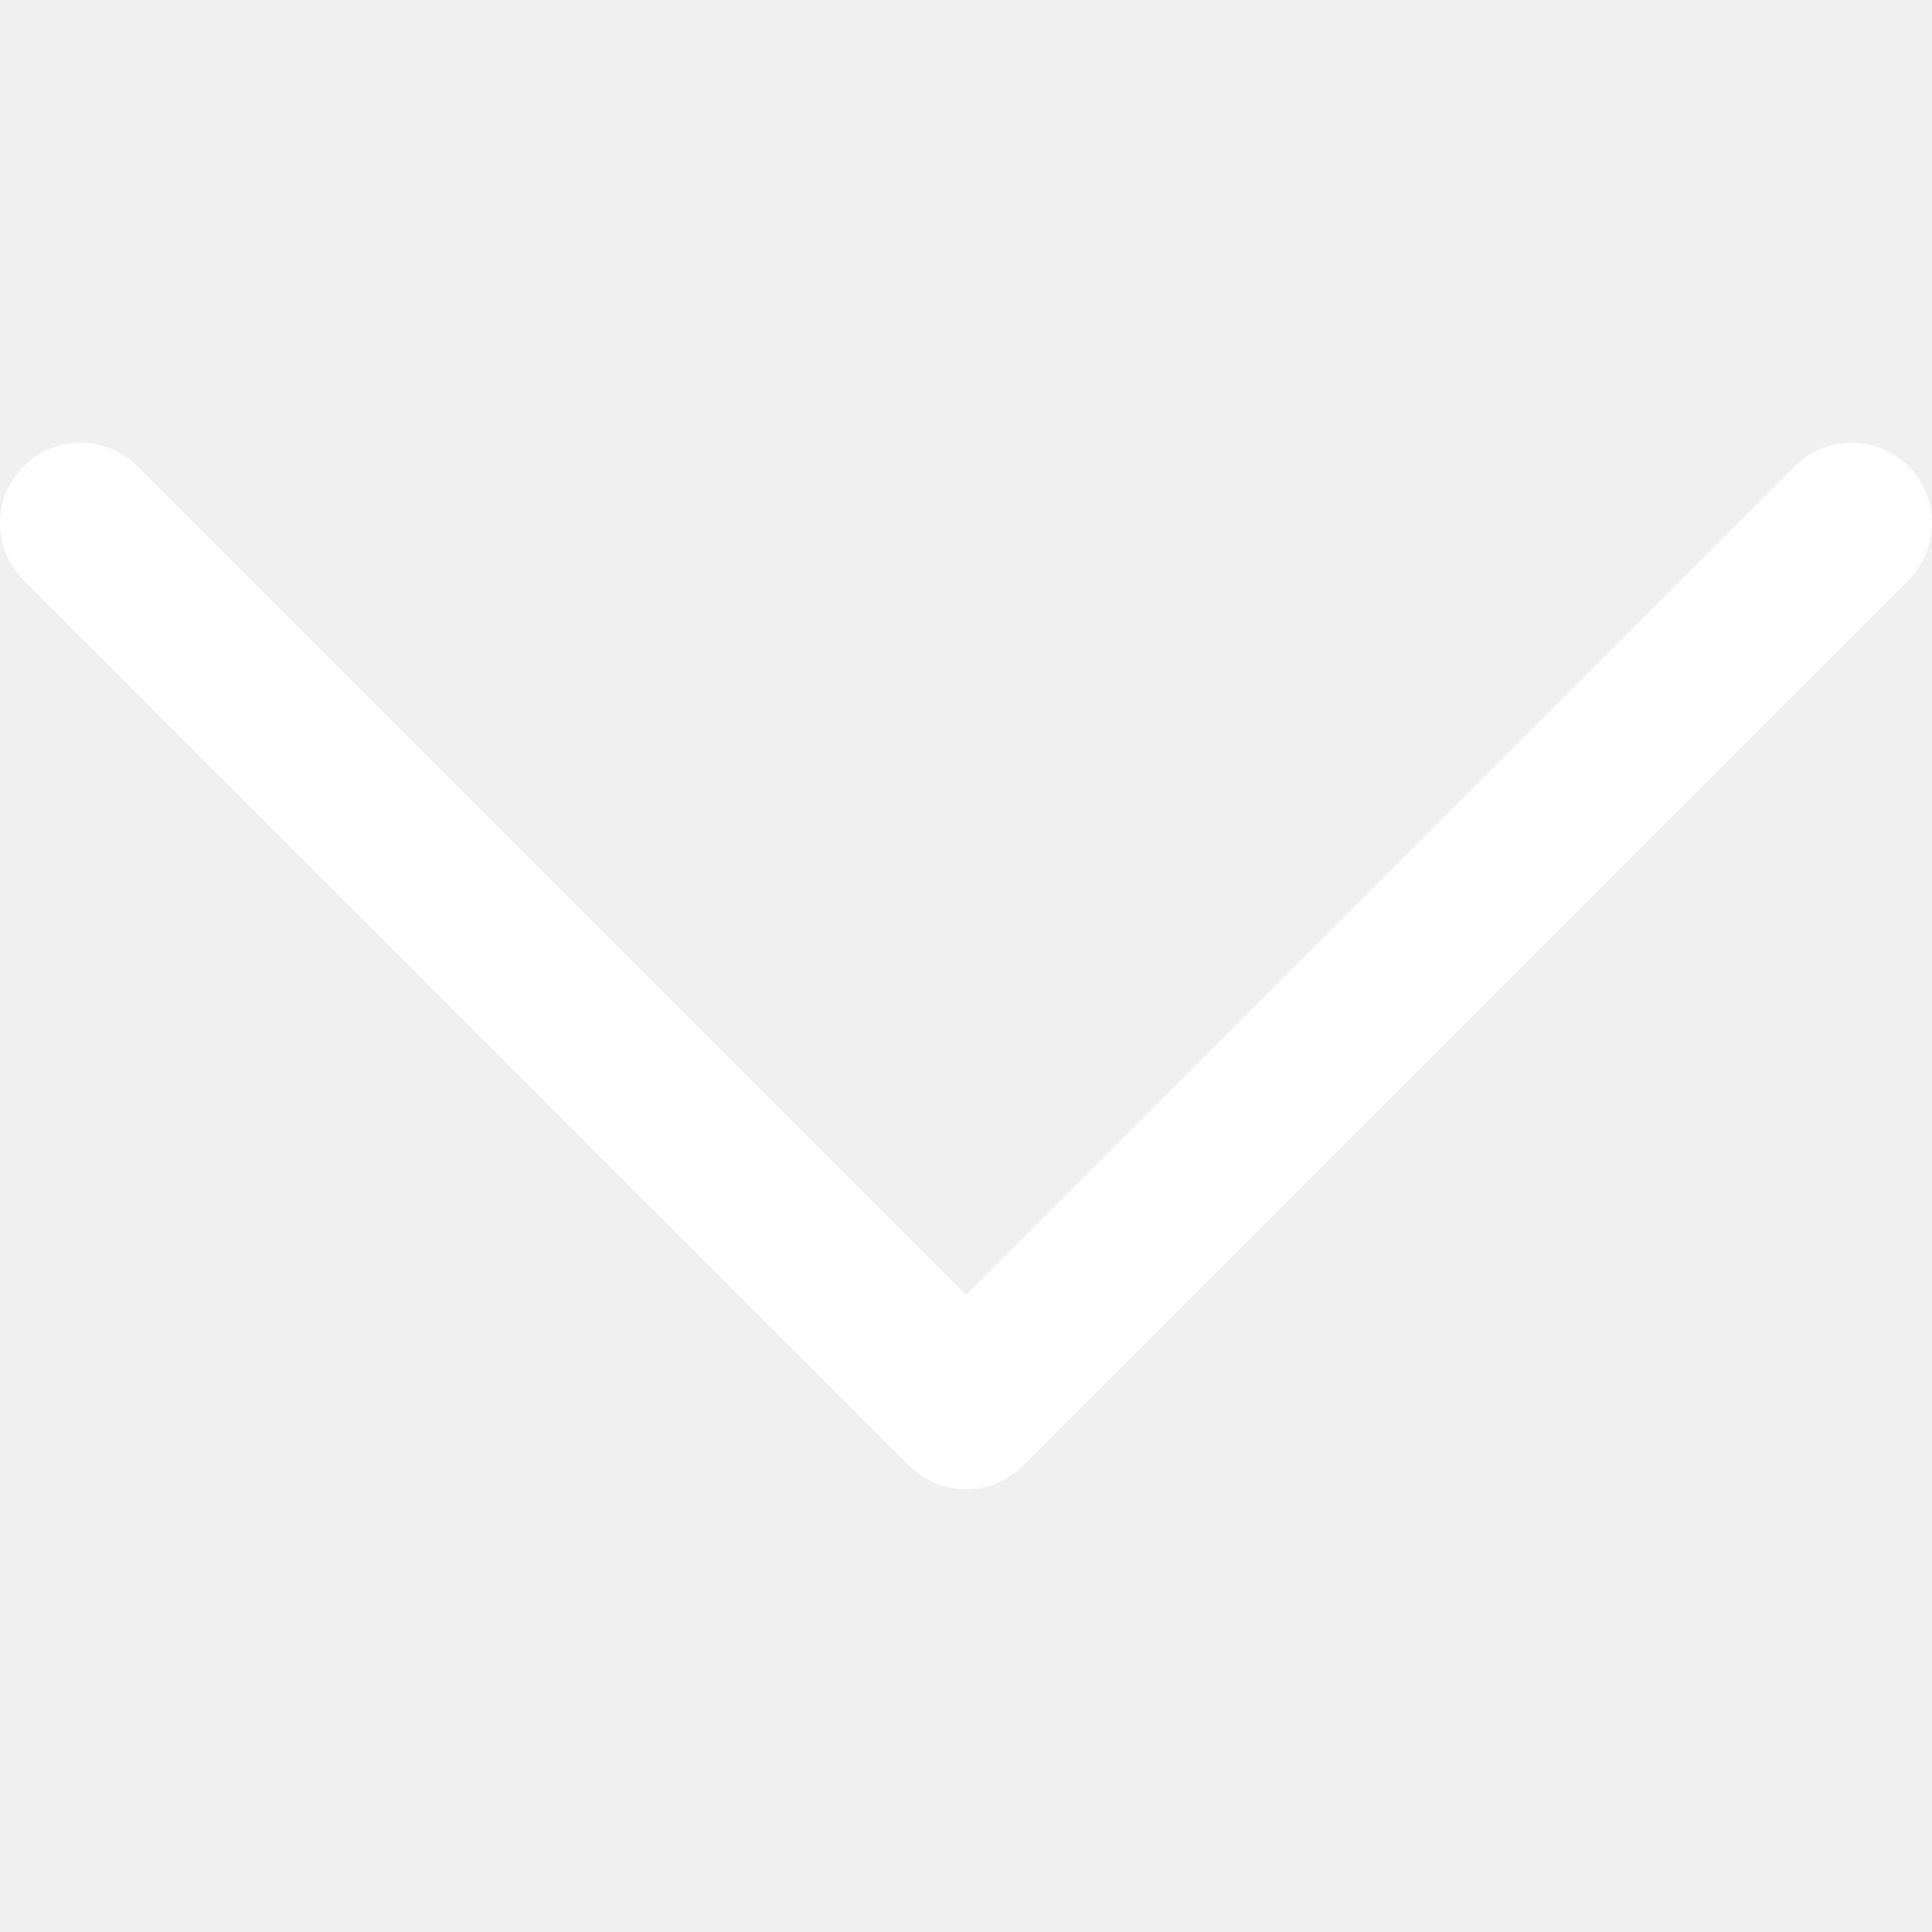
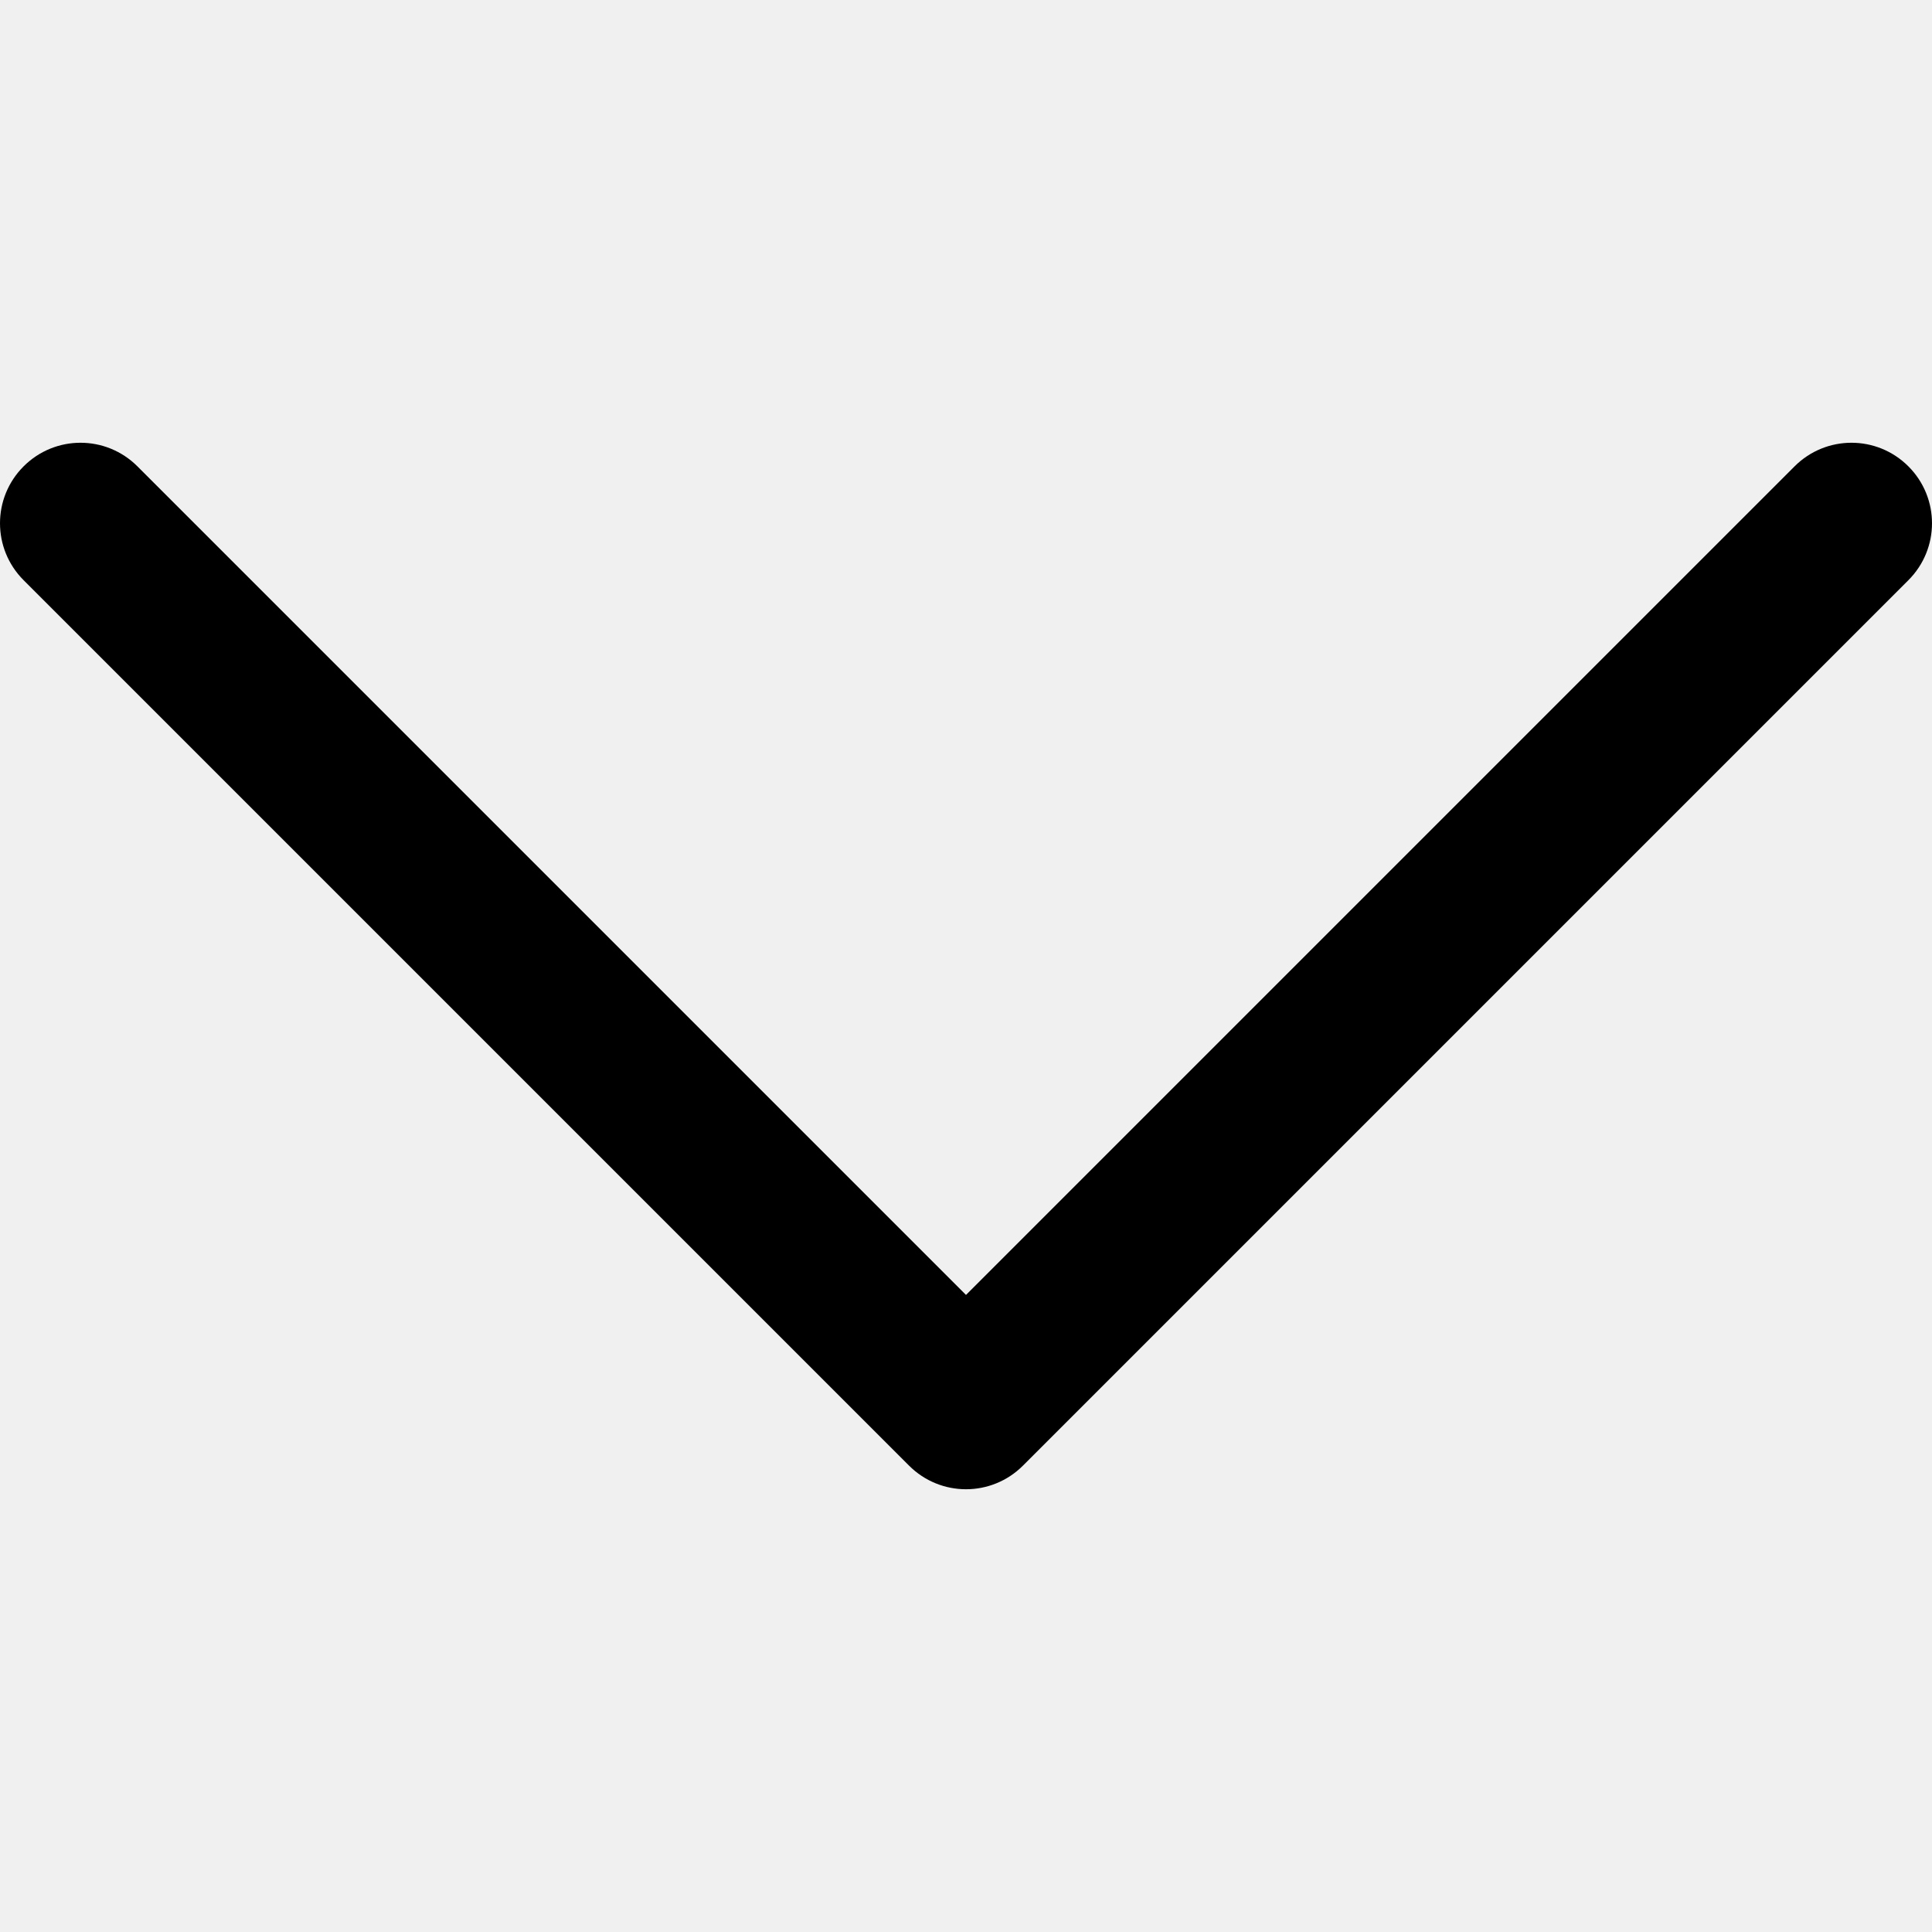
<svg xmlns="http://www.w3.org/2000/svg" version="1.1" id="Layer_1" x="0px" y="0px" viewBox="0 0 512.011 512.011" style="enable-background:new 0 0 512.011 512.011;" xml:space="preserve" width="512px" height="512px">
  <g>
    <g>
      <g>
-         <path d="M505.755,123.592c-8.341-8.341-21.824-8.341-30.165,0L256.005,343.176L36.421,123.592c-8.341-8.341-21.824-8.341-30.165,0    s-8.341,21.824,0,30.165l234.667,234.667c4.16,4.16,9.621,6.251,15.083,6.251c5.462,0,10.923-2.091,15.083-6.251l234.667-234.667    C514.096,145.416,514.096,131.933,505.755,123.592z" data-original="#000000" class="active-path" data-old_color="#000000" fill="#FFFFFF" />
+         <path d="M505.755,123.592c-8.341-8.341-21.824-8.341-30.165,0L256.005,343.176L36.421,123.592c-8.341-8.341-21.824-8.341-30.165,0    s-8.341,21.824,0,30.165l234.667,234.667c4.16,4.16,9.621,6.251,15.083,6.251c5.462,0,10.923-2.091,15.083-6.251l234.667-234.667    C514.096,145.416,514.096,131.933,505.755,123.592z" data-original="#000000" class="active-path" fill="#000000" />
      </g>
    </g>
  </g>
</svg>
